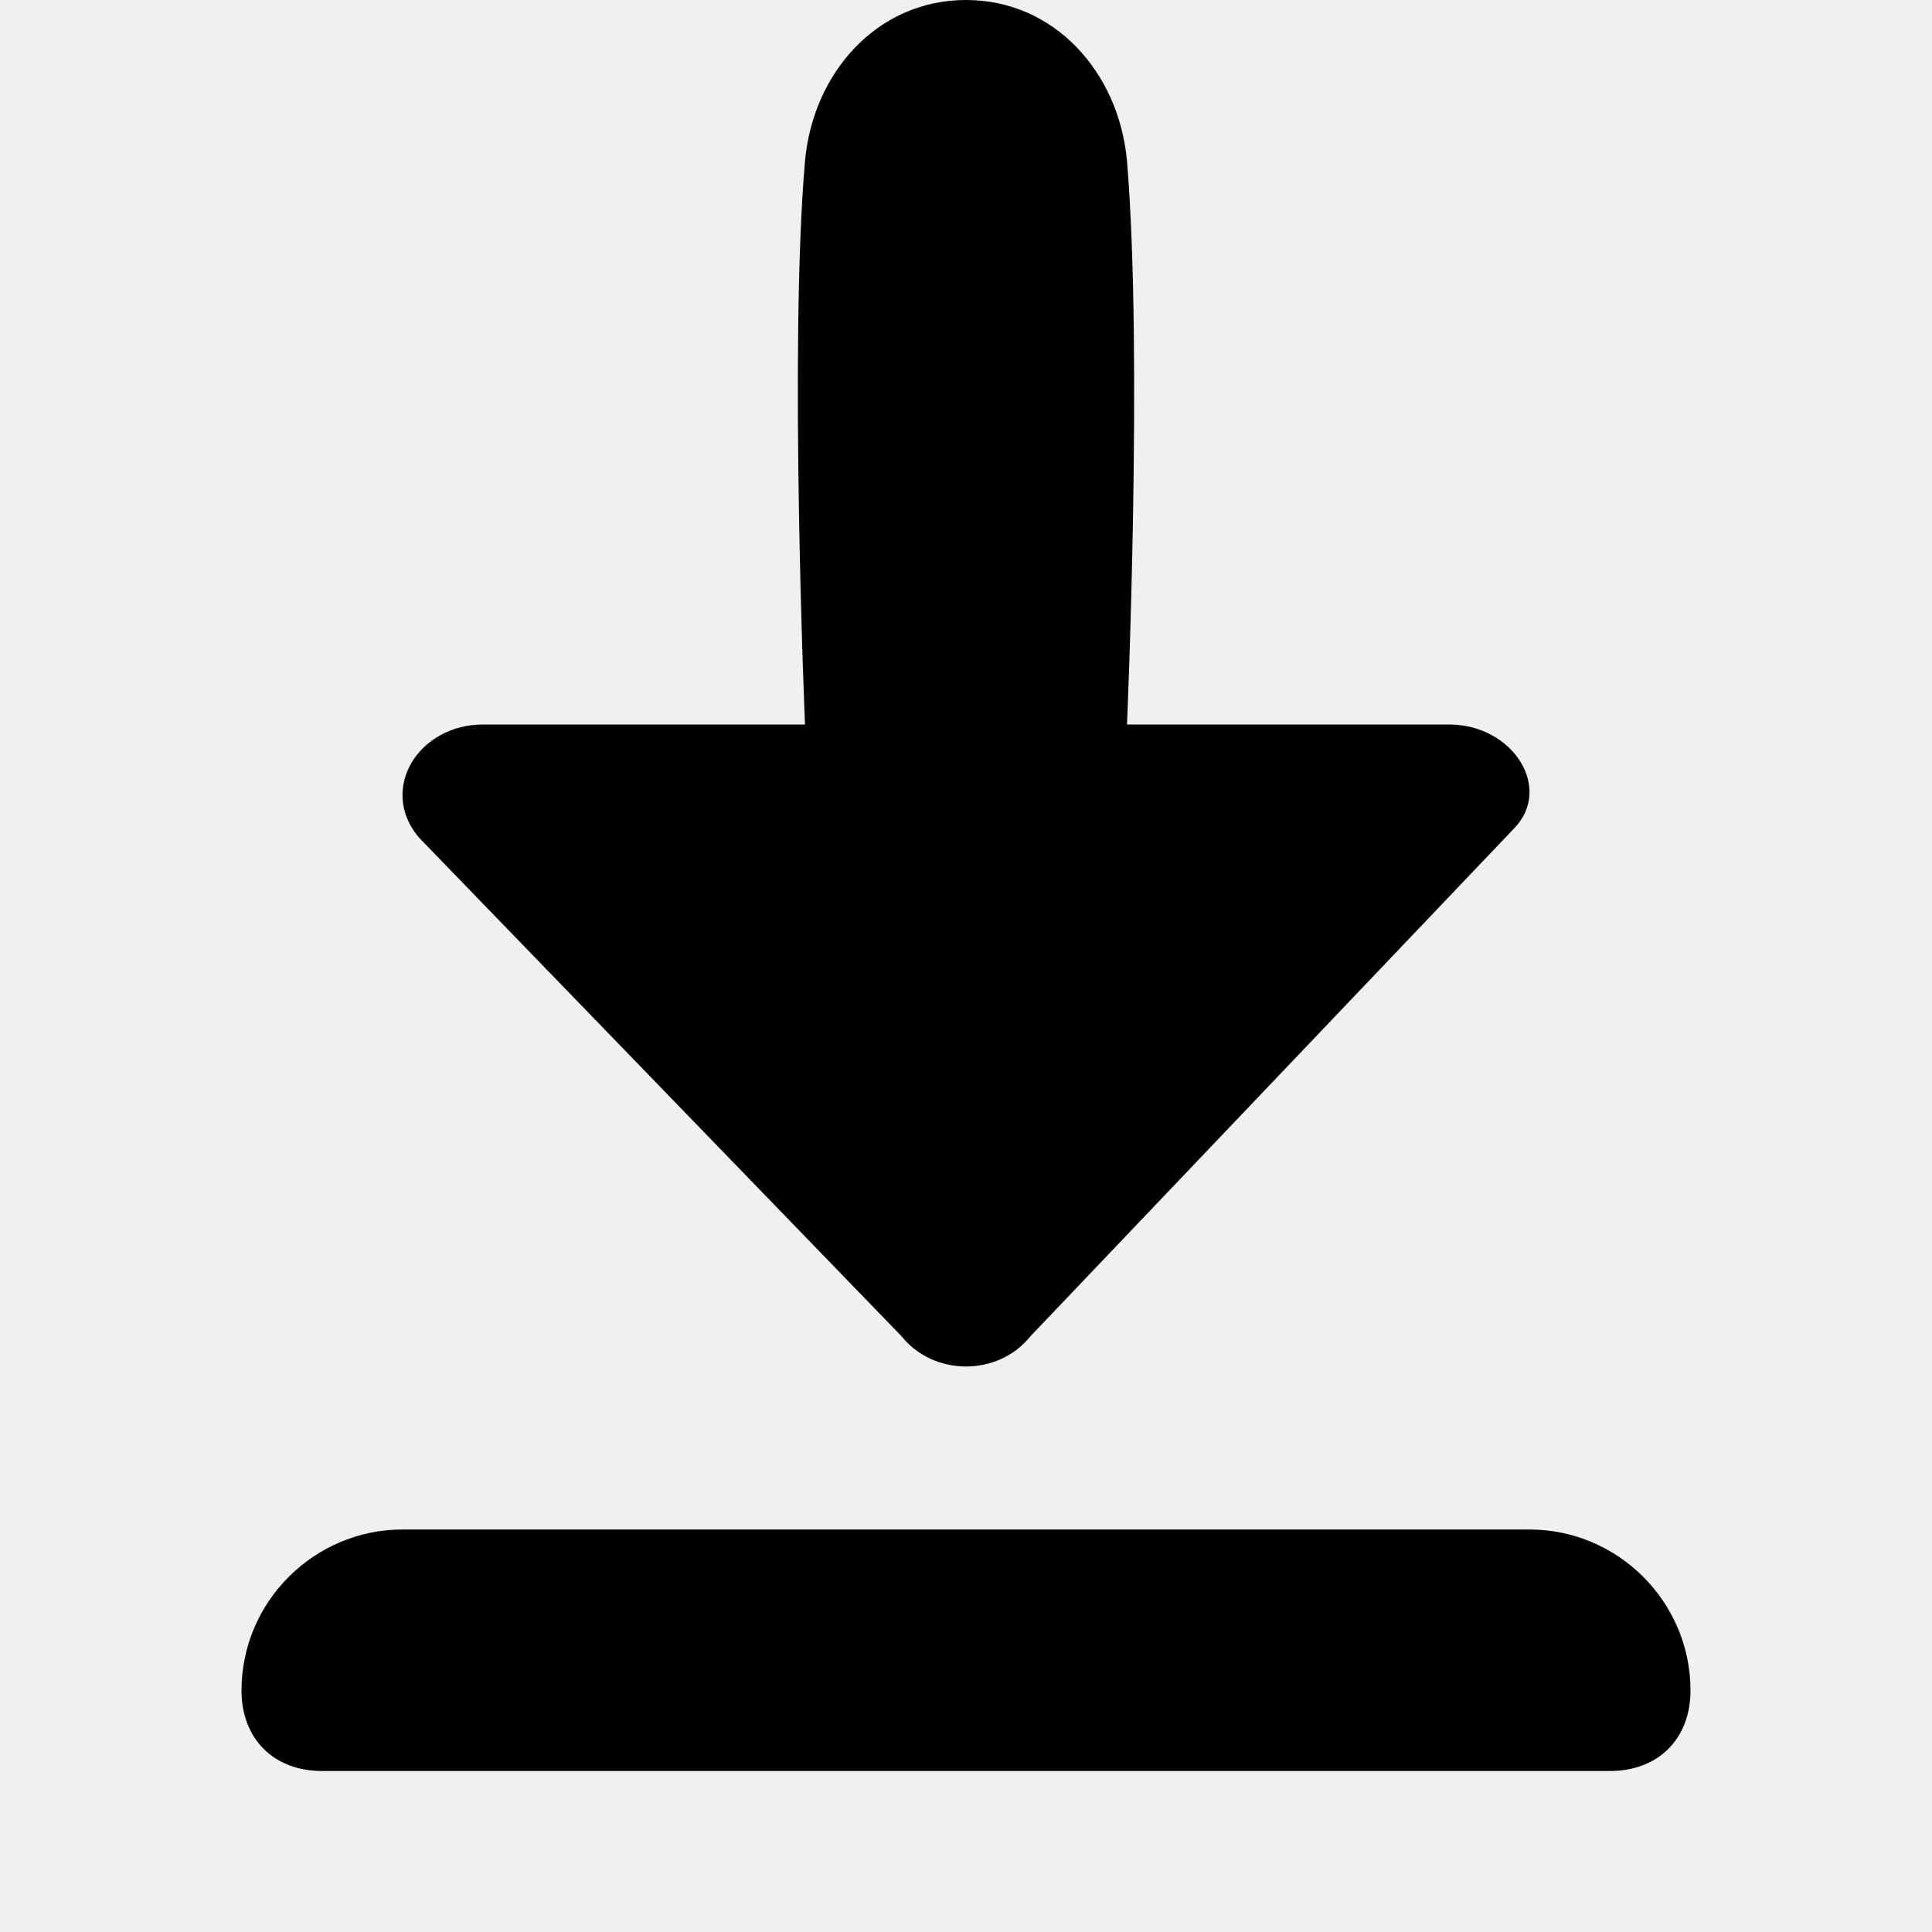
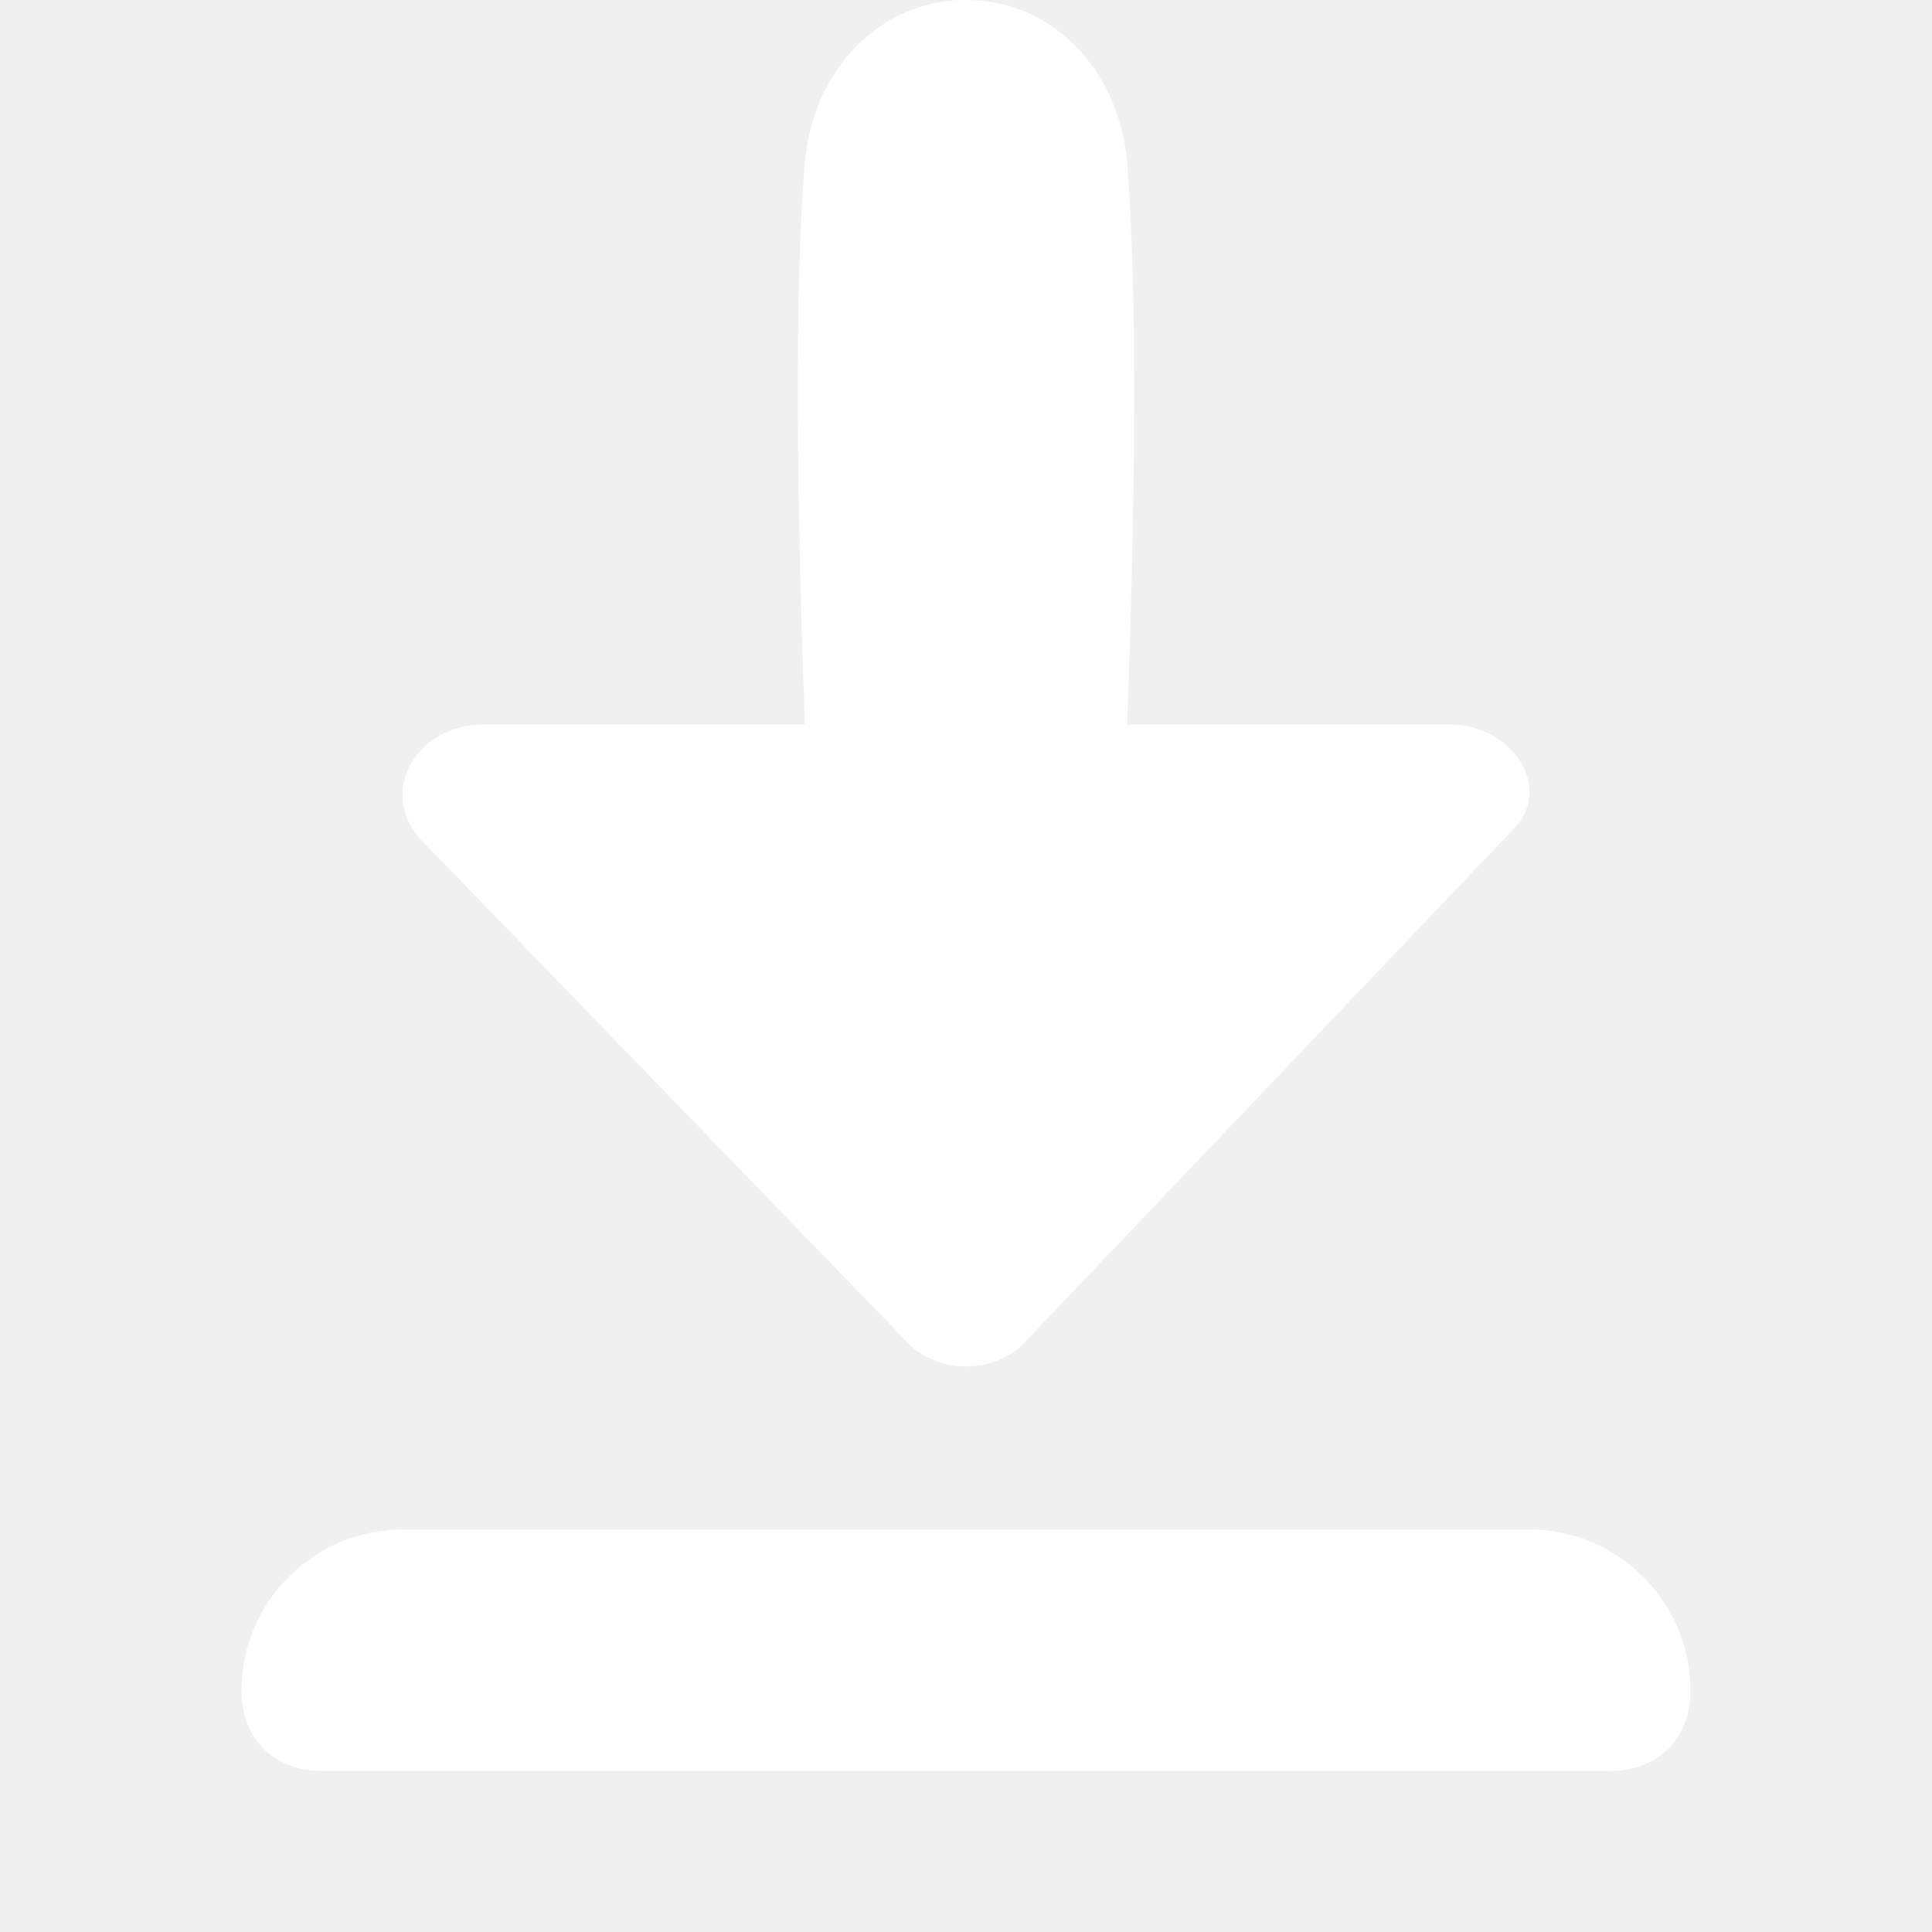
<svg xmlns="http://www.w3.org/2000/svg" style="enable-background:new 0 0 24 24;" version="1.1" viewBox="0 0 24 24" xml:space="preserve">
  <g id="info" />
  <g id="icons">
    <g id="save">
-       <path d="M11.2,16.6c0.4,0.5,1.2,0.5,1.6,0l6-6.3C19.3,9.8,18.8,9,18,9h-4c0,0,0.2-4.6,0-7c-0.1-1.1-0.9-2-2-2c-1.1,0-1.9,0.9-2,2    c-0.2,2.3,0,7,0,7H6c-0.8,0-1.3,0.8-0.8,1.4L11.2,16.6z" />
-       <path d="M19,19H5c-1.1,0-2,0.9-2,2v0c0,0.6,0.4,1,1,1h16c0.6,0,1-0.4,1-1v0C21,19.9,20.1,19,19,19z" />
+       <path d="M11.2,16.6c0.4,0.5,1.2,0.5,1.6,0l6-6.3C19.3,9.8,18.8,9,18,9h-4c0,0,0.2-4.6,0-7c-0.1-1.1-0.9-2-2-2c-1.1,0-1.9,0.9-2,2 c-0.2,2.3,0,7,0,7H6c-0.8,0-1.3,0.8-0.8,1.4L11.2,16.6z" fill="#ffffff" />
+       <path d="M19,19H5c-1.1,0-2,0.9-2,2v0c0,0.6,0.4,1,1,1h16c0.6,0,1-0.4,1-1v0C21,19.9,20.1,19,19,19z" fill="#ffffff" />
    </g>
  </g>
</svg>
